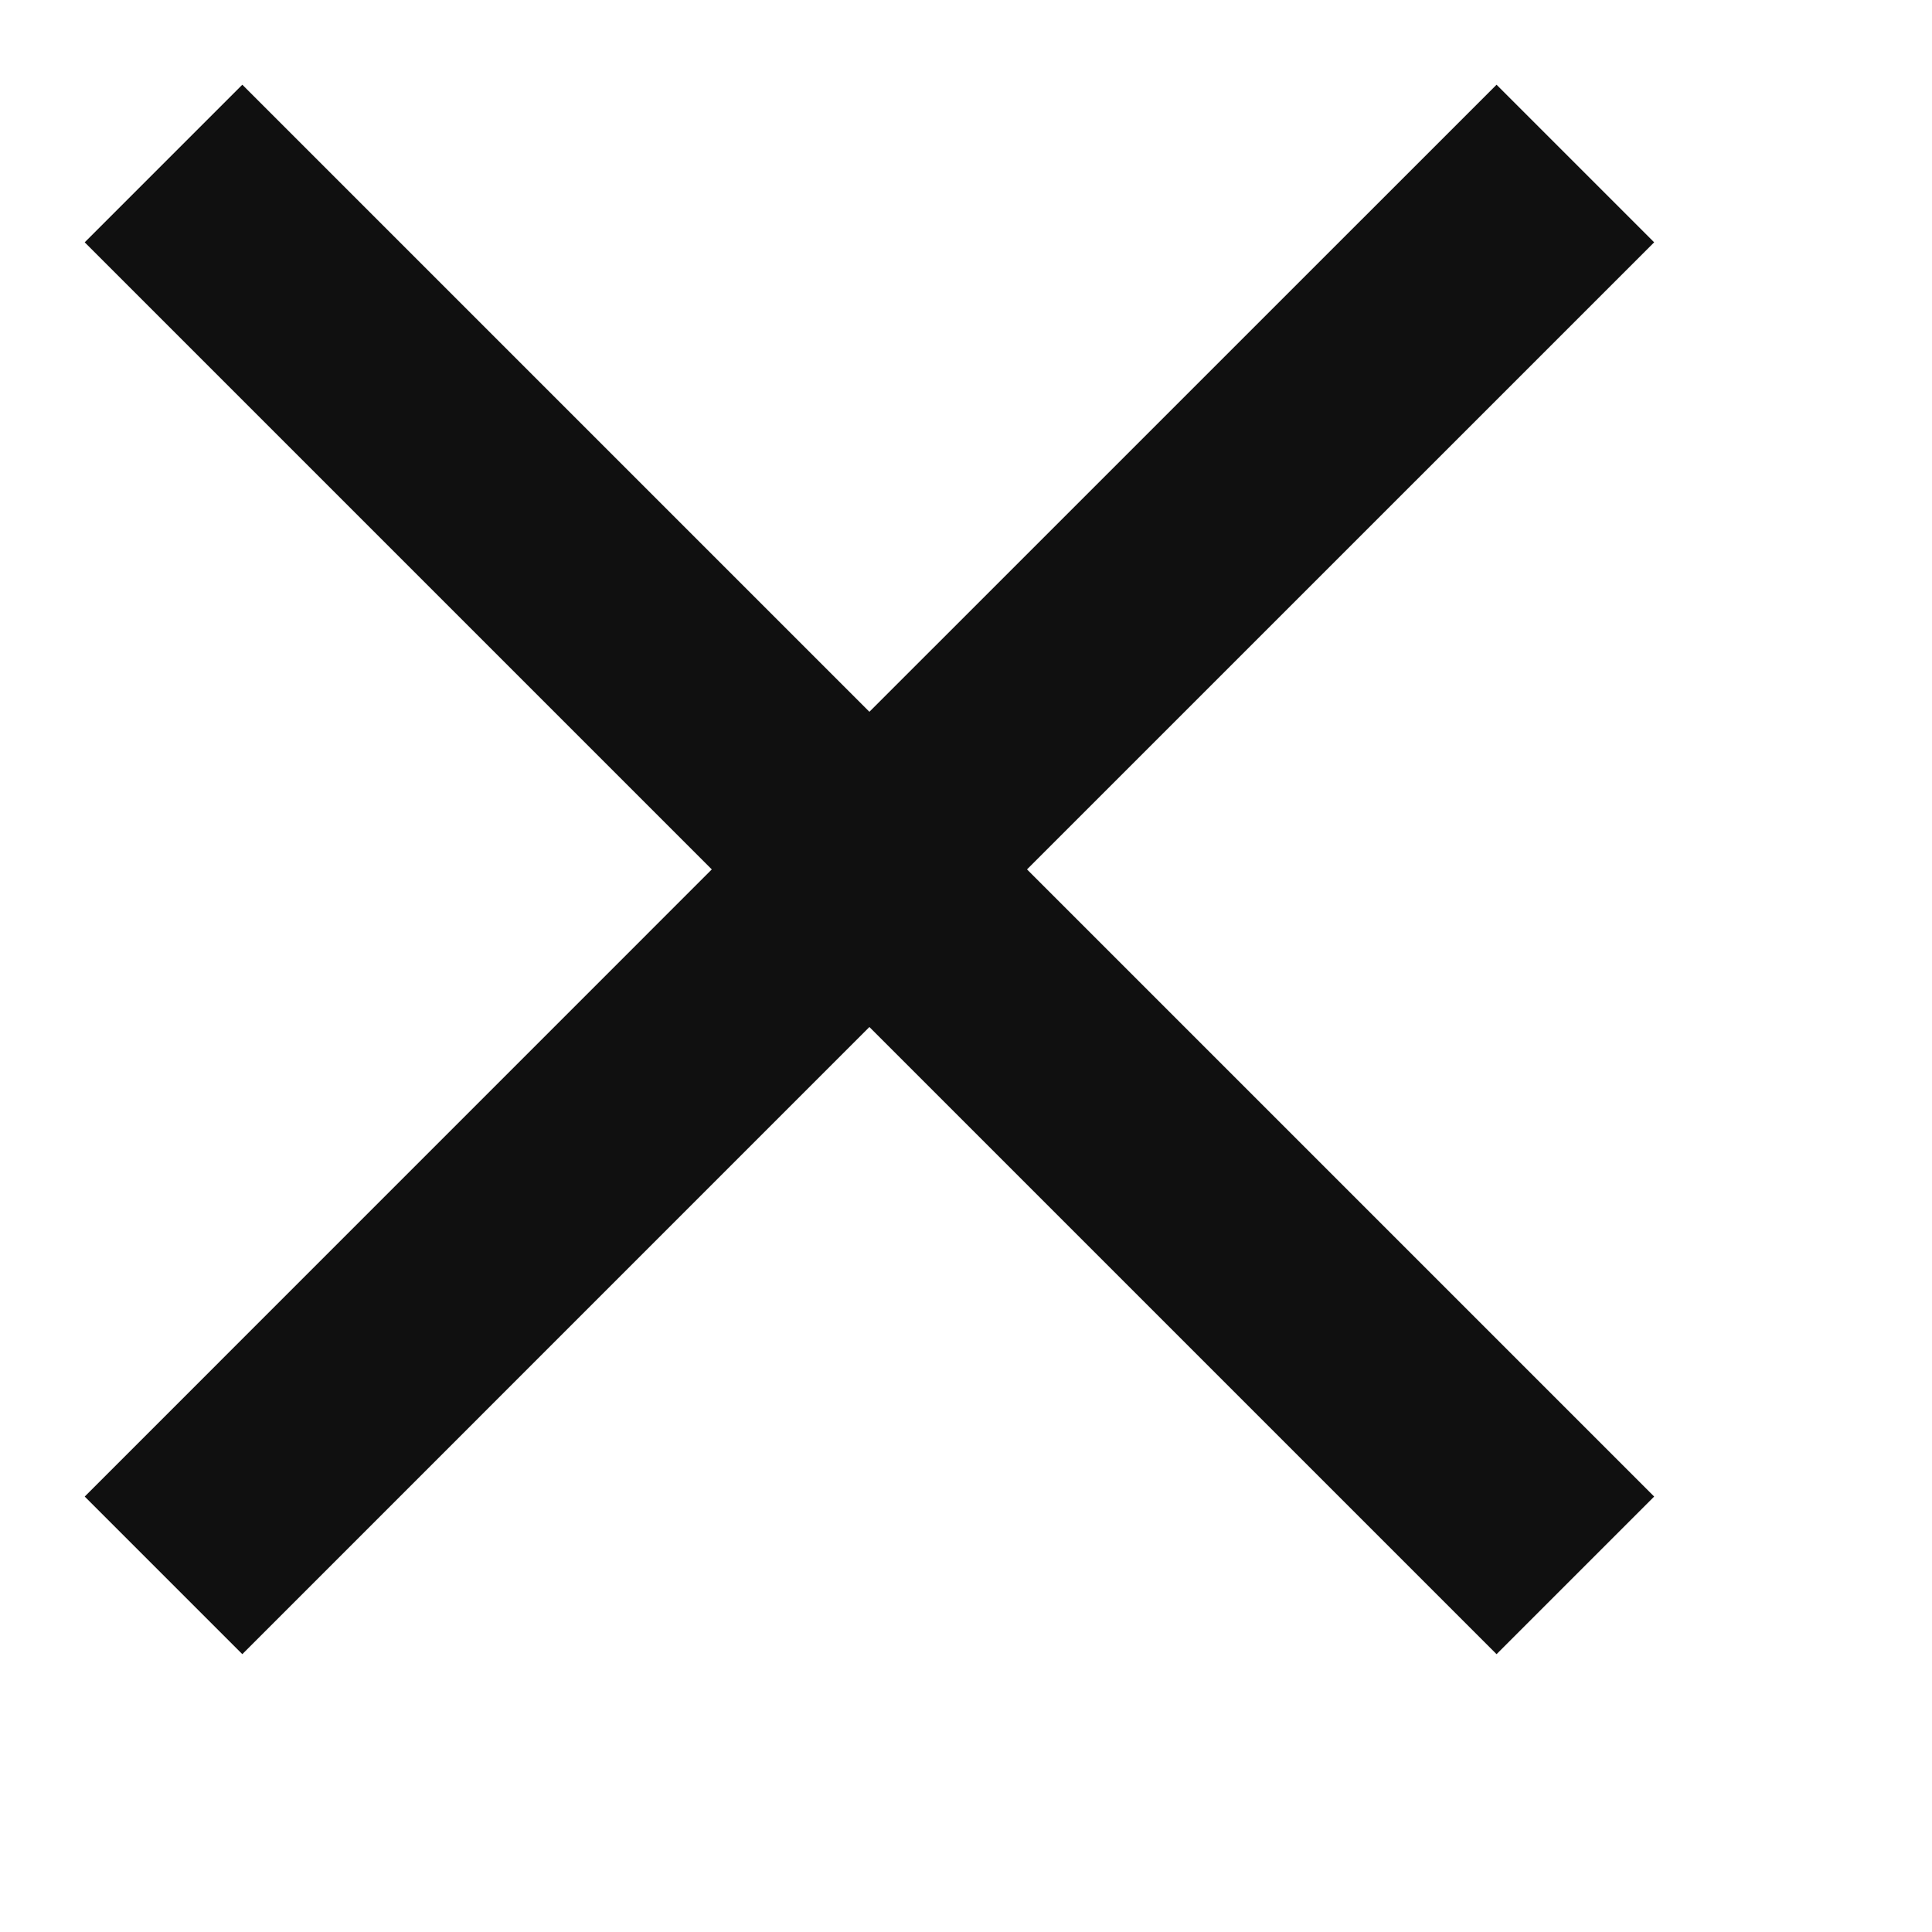
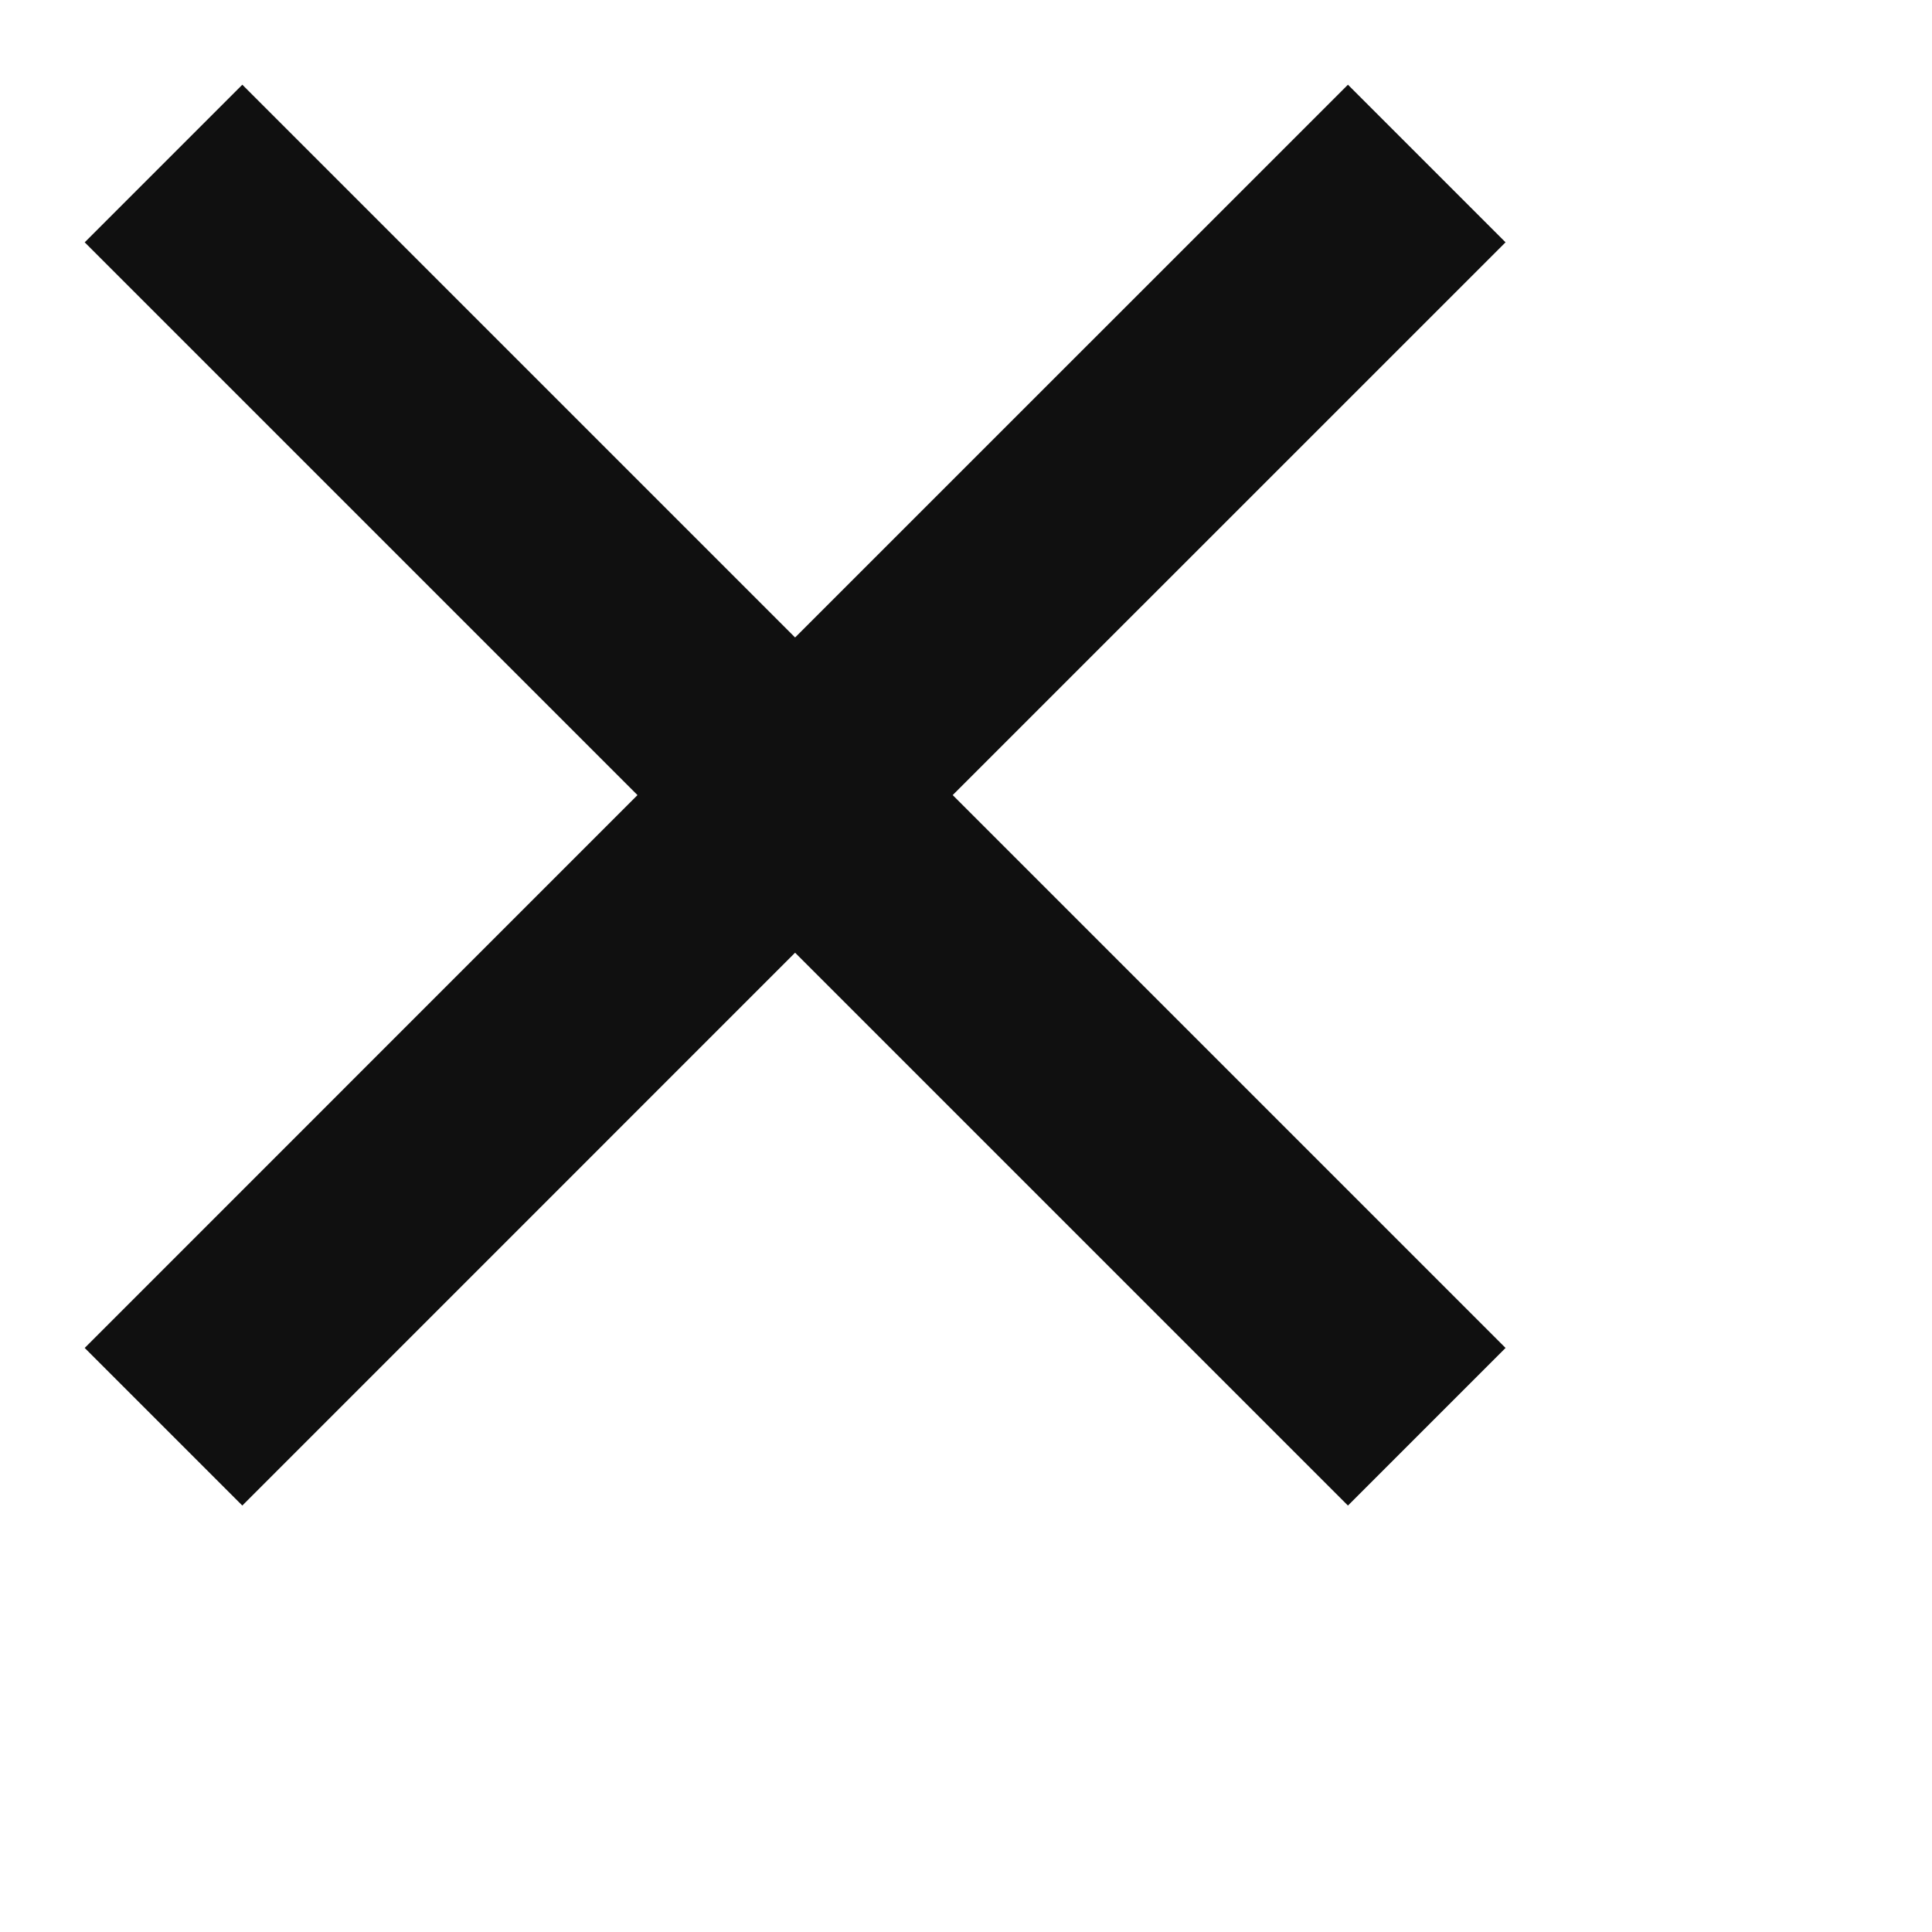
<svg xmlns="http://www.w3.org/2000/svg" width="26" height="26" viewBox="0 0 26 26" fill="none">
-   <path d="M22.261 3.261L13.821 11.7L22.261 20.14L20.14 22.261L11.7 13.821L3.261 22.261L1.14 20.14L9.579 11.7L1.14 3.261L3.261 1.14L11.7 9.579L20.14 1.14L22.261 3.261Z" fill="#101010" />
+   <path d="M20.261 3.261L12.821 10.7L20.261 18.14L18.14 20.261L10.7 12.821L3.261 20.261L1.14 18.14L8.579 10.7L1.14 3.261L3.261 1.14L10.7 8.579L18.14 1.14L20.261 3.261Z" fill="#101010" />
</svg>
